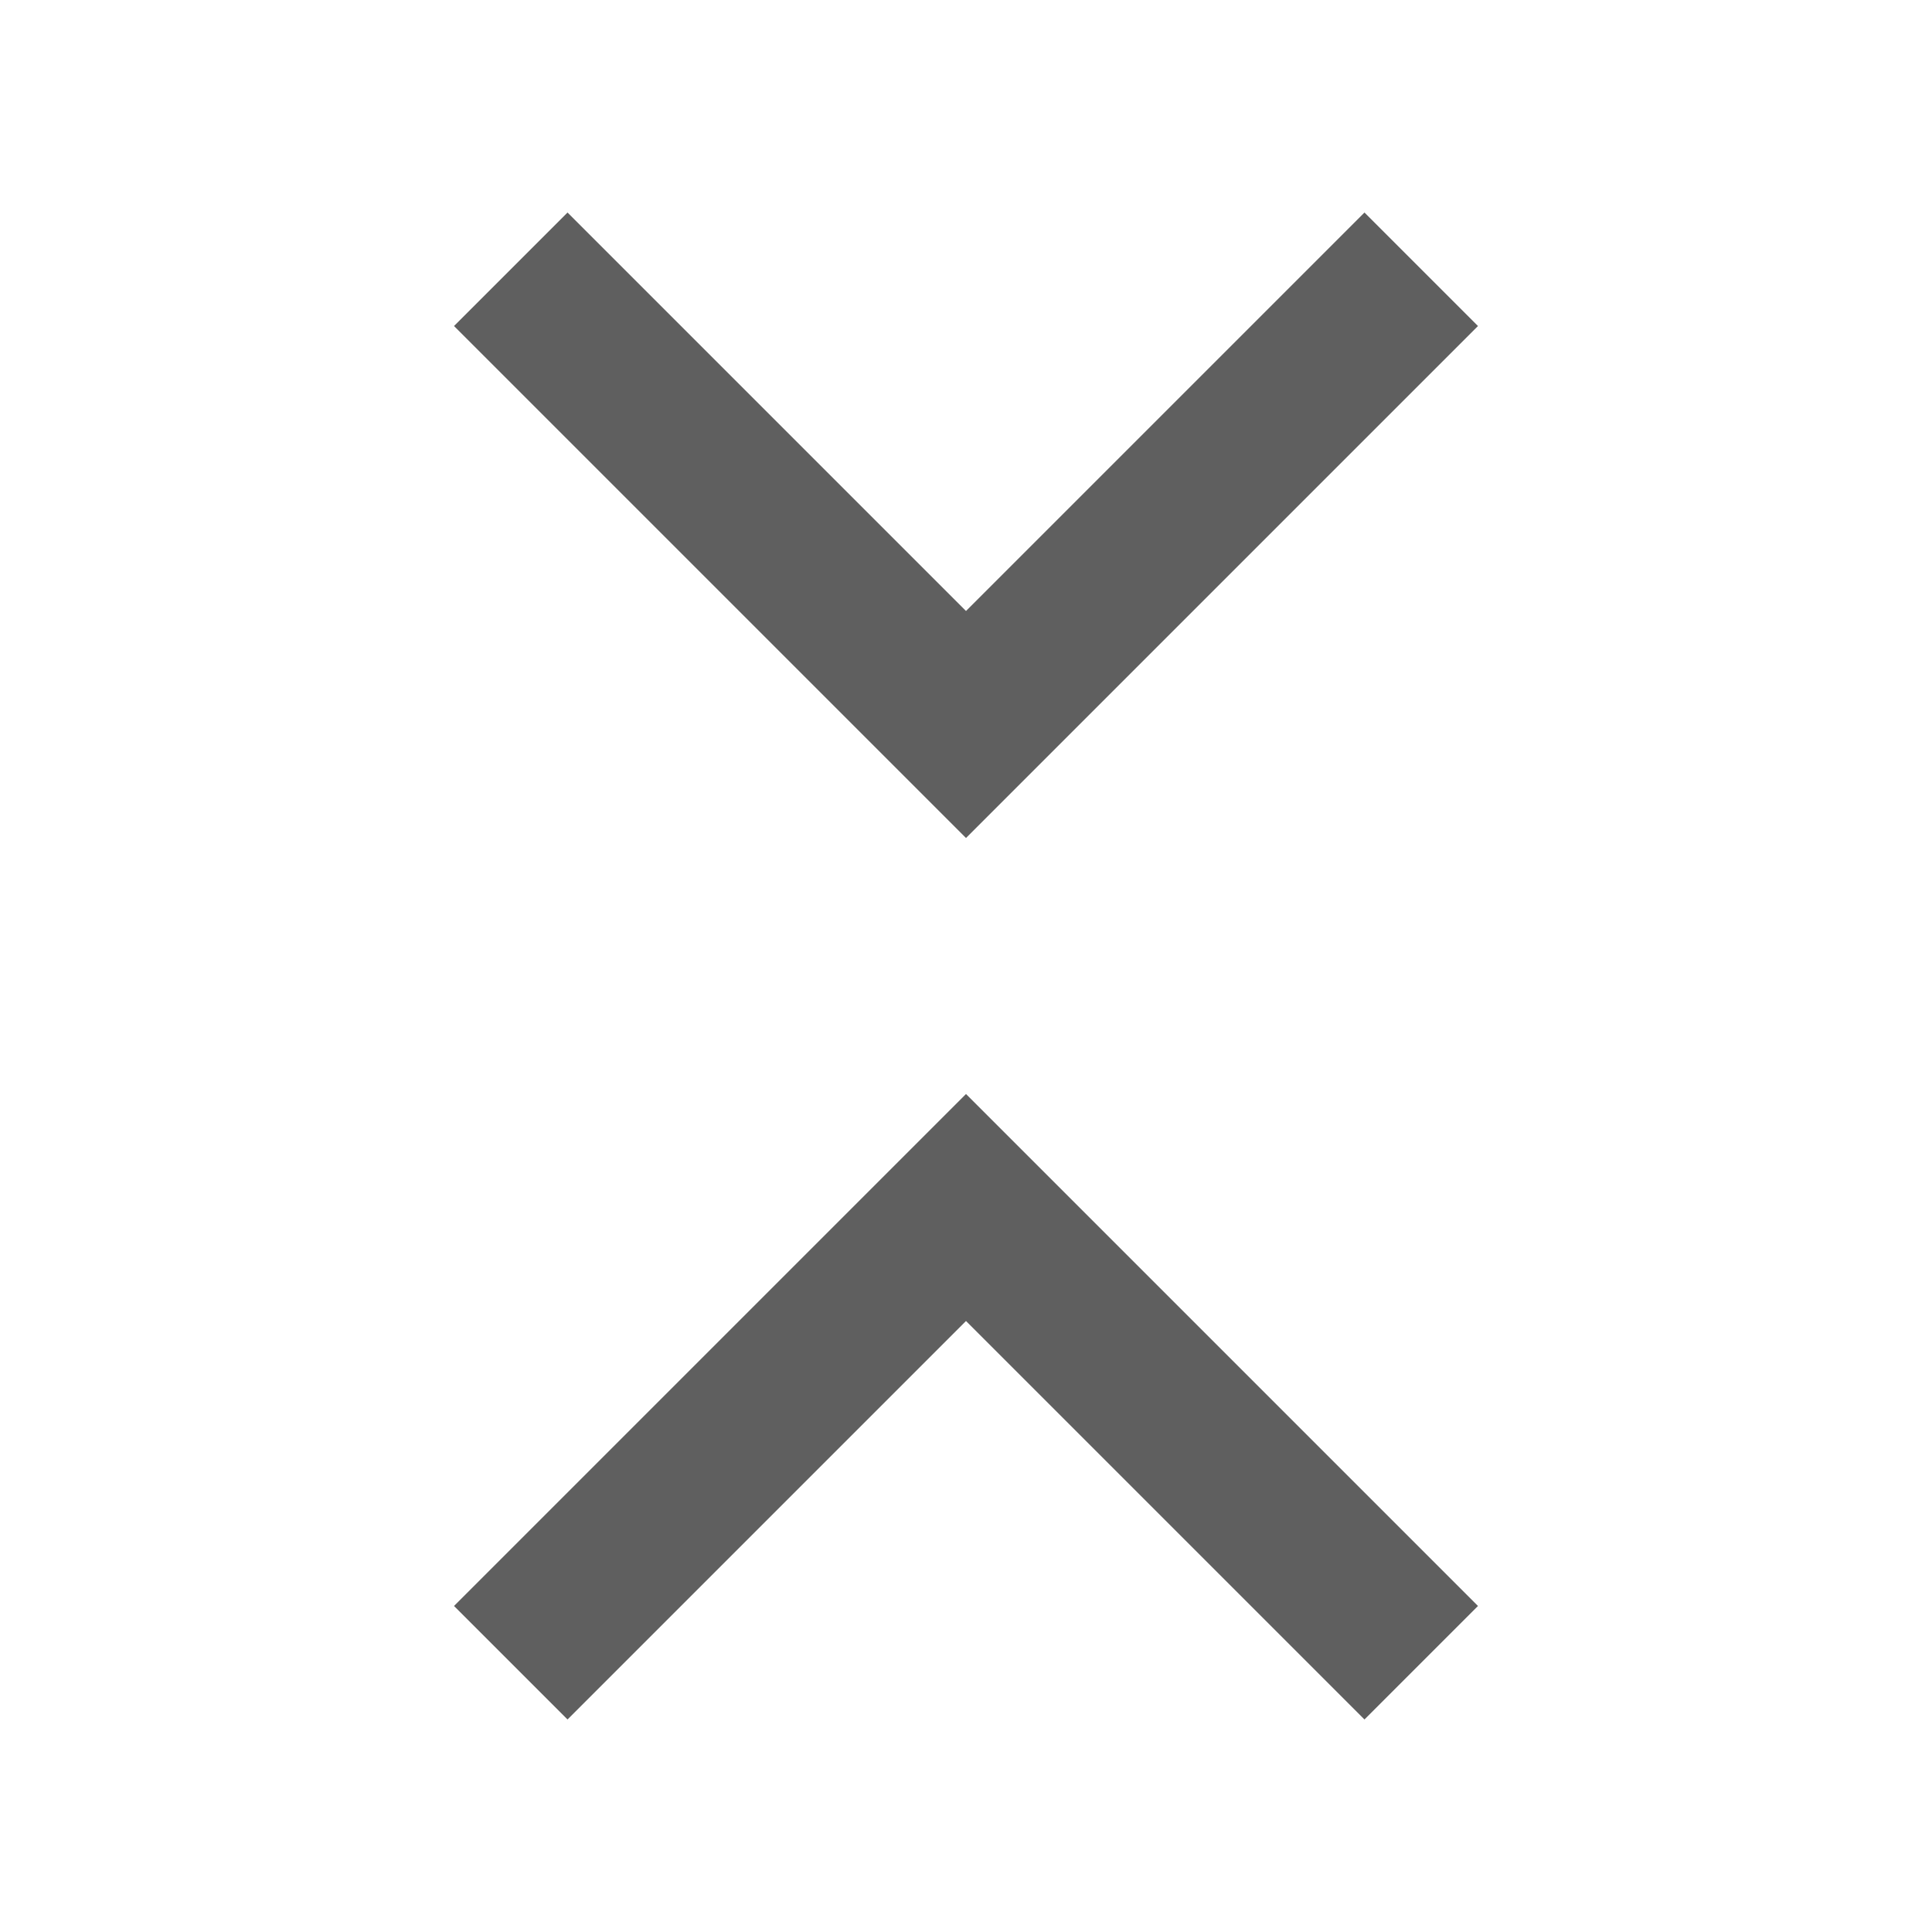
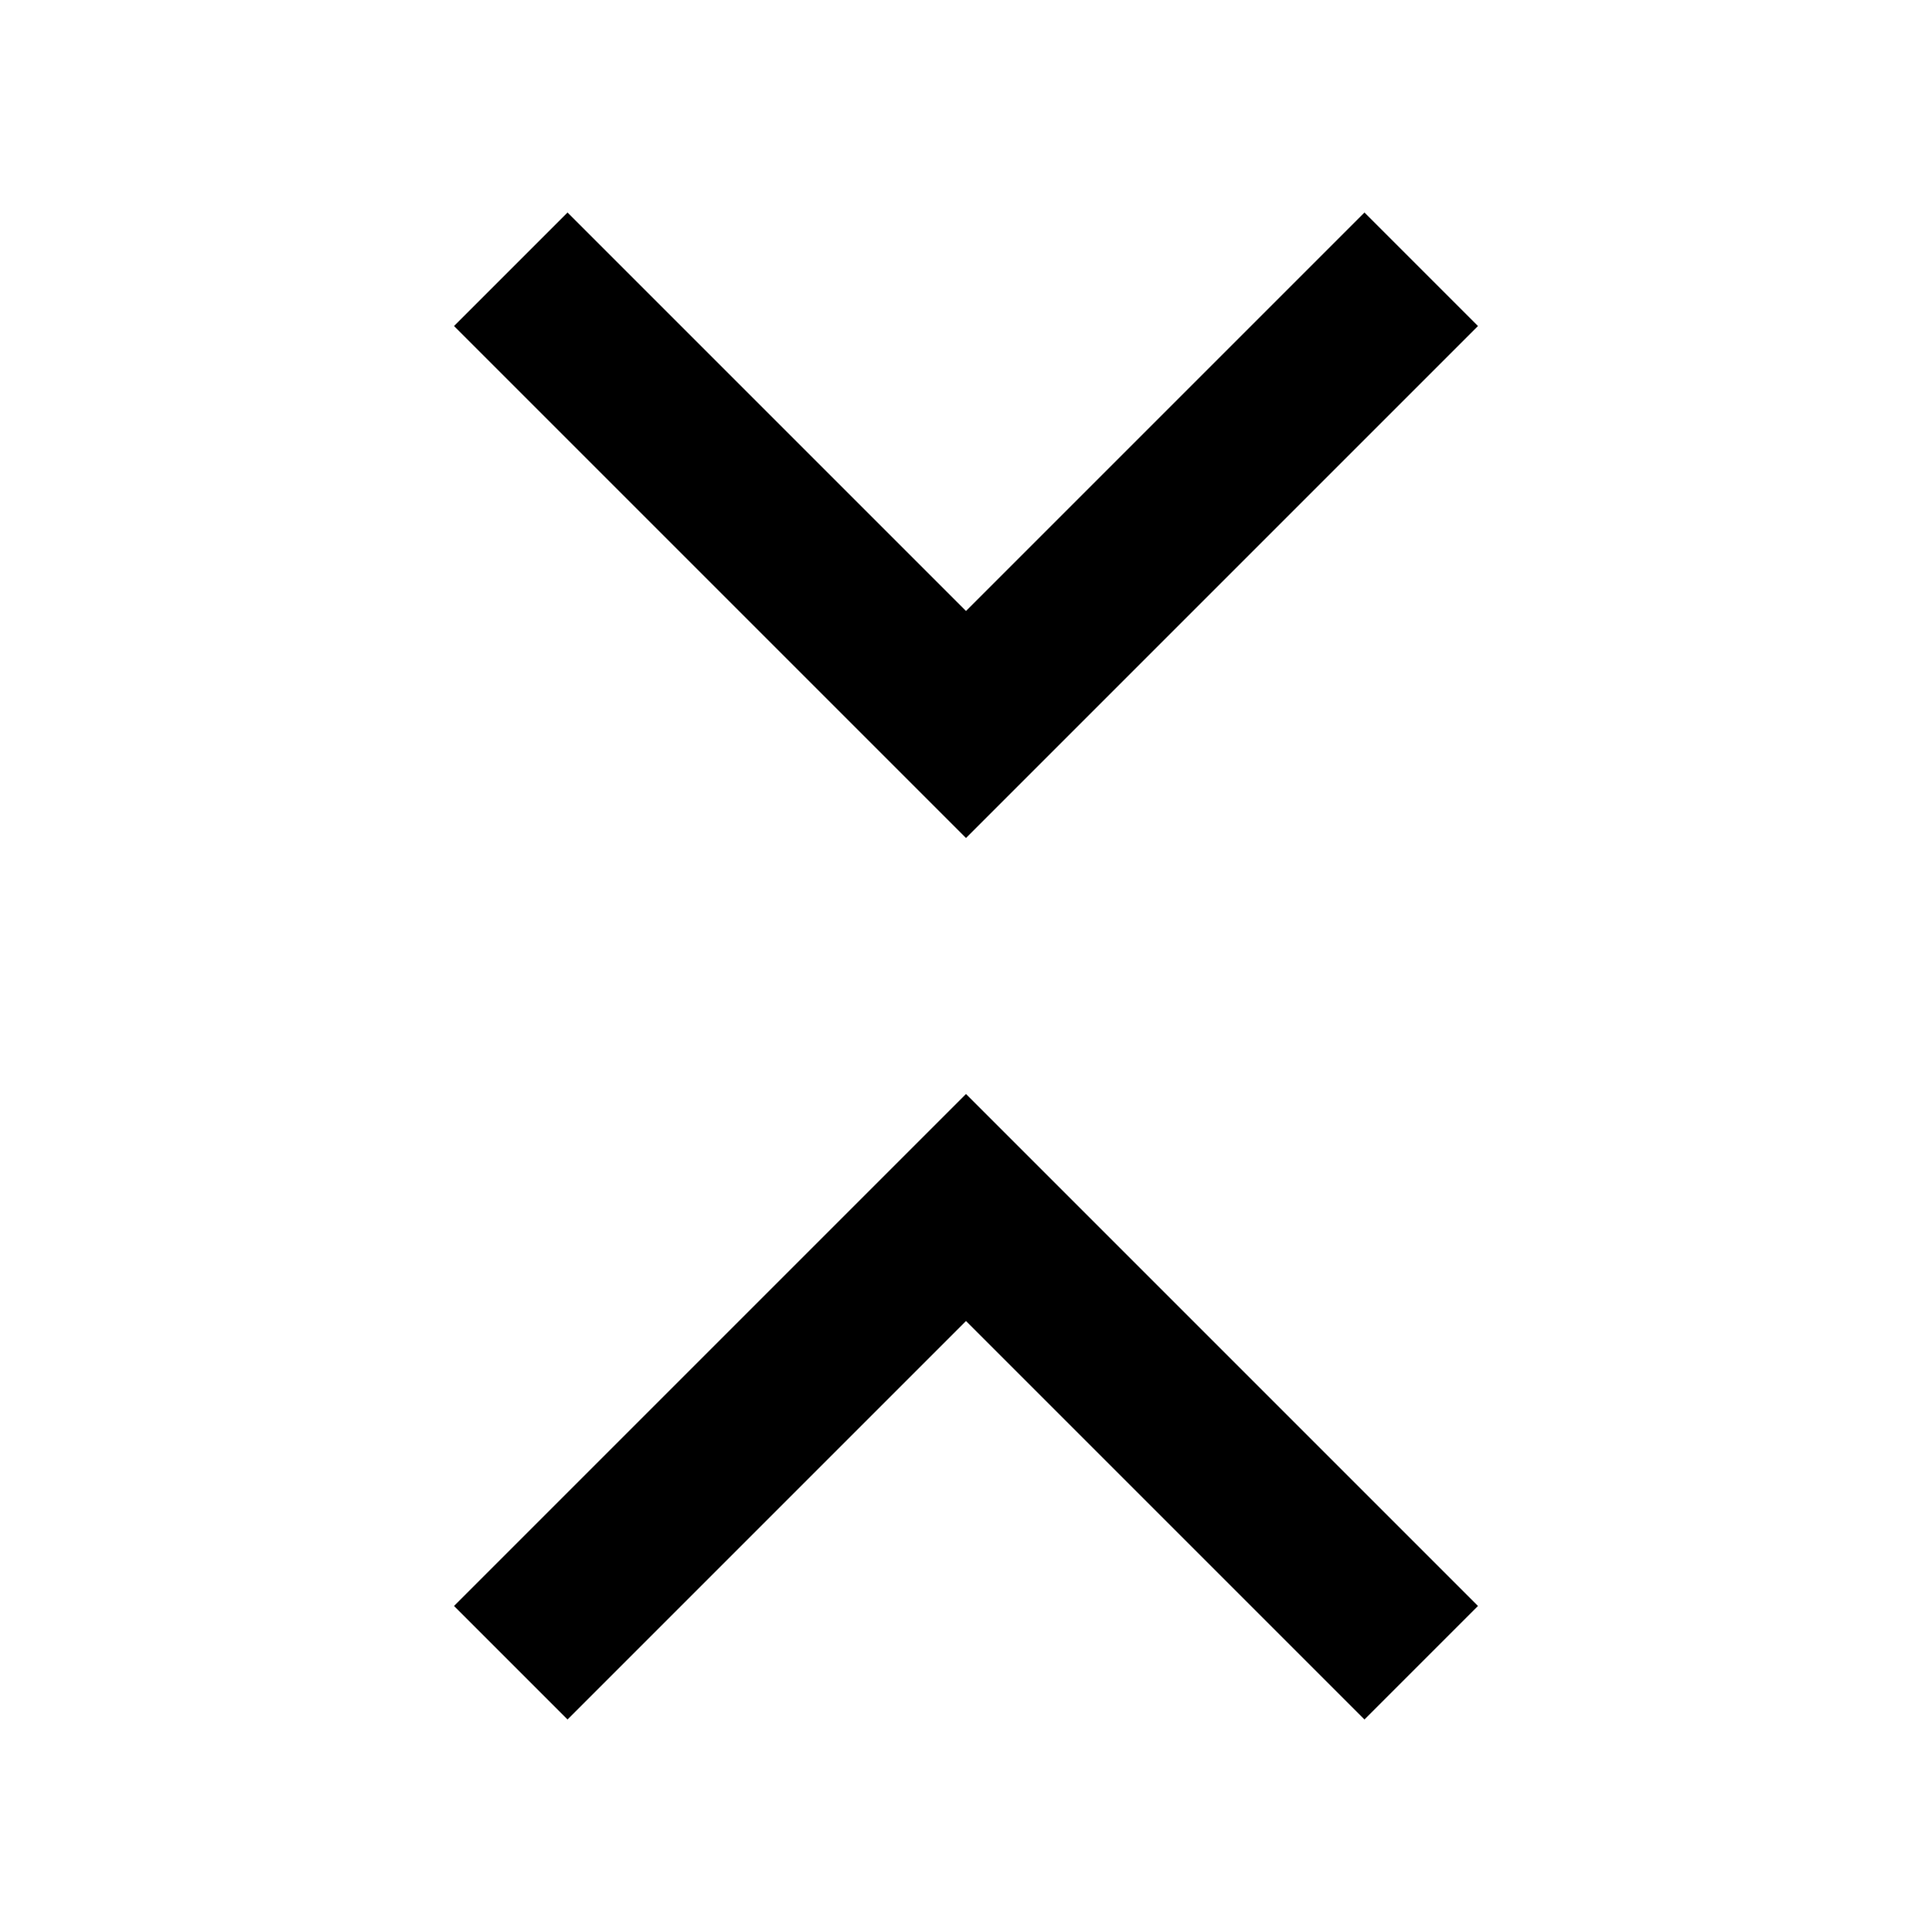
<svg xmlns="http://www.w3.org/2000/svg" width="24" height="24" viewBox="0 0 24 24" fill="none">
-   <path d="M12 7.59L7.05 2.64L5.64 4.05L12 10.41L18.36 4.05L16.95 2.64L12 7.59ZM5.64 19.95L7.05 21.36L12 16.41L16.95 21.36L18.36 19.95L12 13.59L5.64 19.95Z" fill="#5F5F5F" />
+   <path d="M12 7.59L7.05 2.64L5.64 4.05L12 10.41L18.36 4.05L16.95 2.64L12 7.59ZM5.64 19.95L7.05 21.36L12 16.41L16.95 21.36L18.36 19.95L12 13.59L5.64 19.95Z" fill="currentColor" />
</svg>
